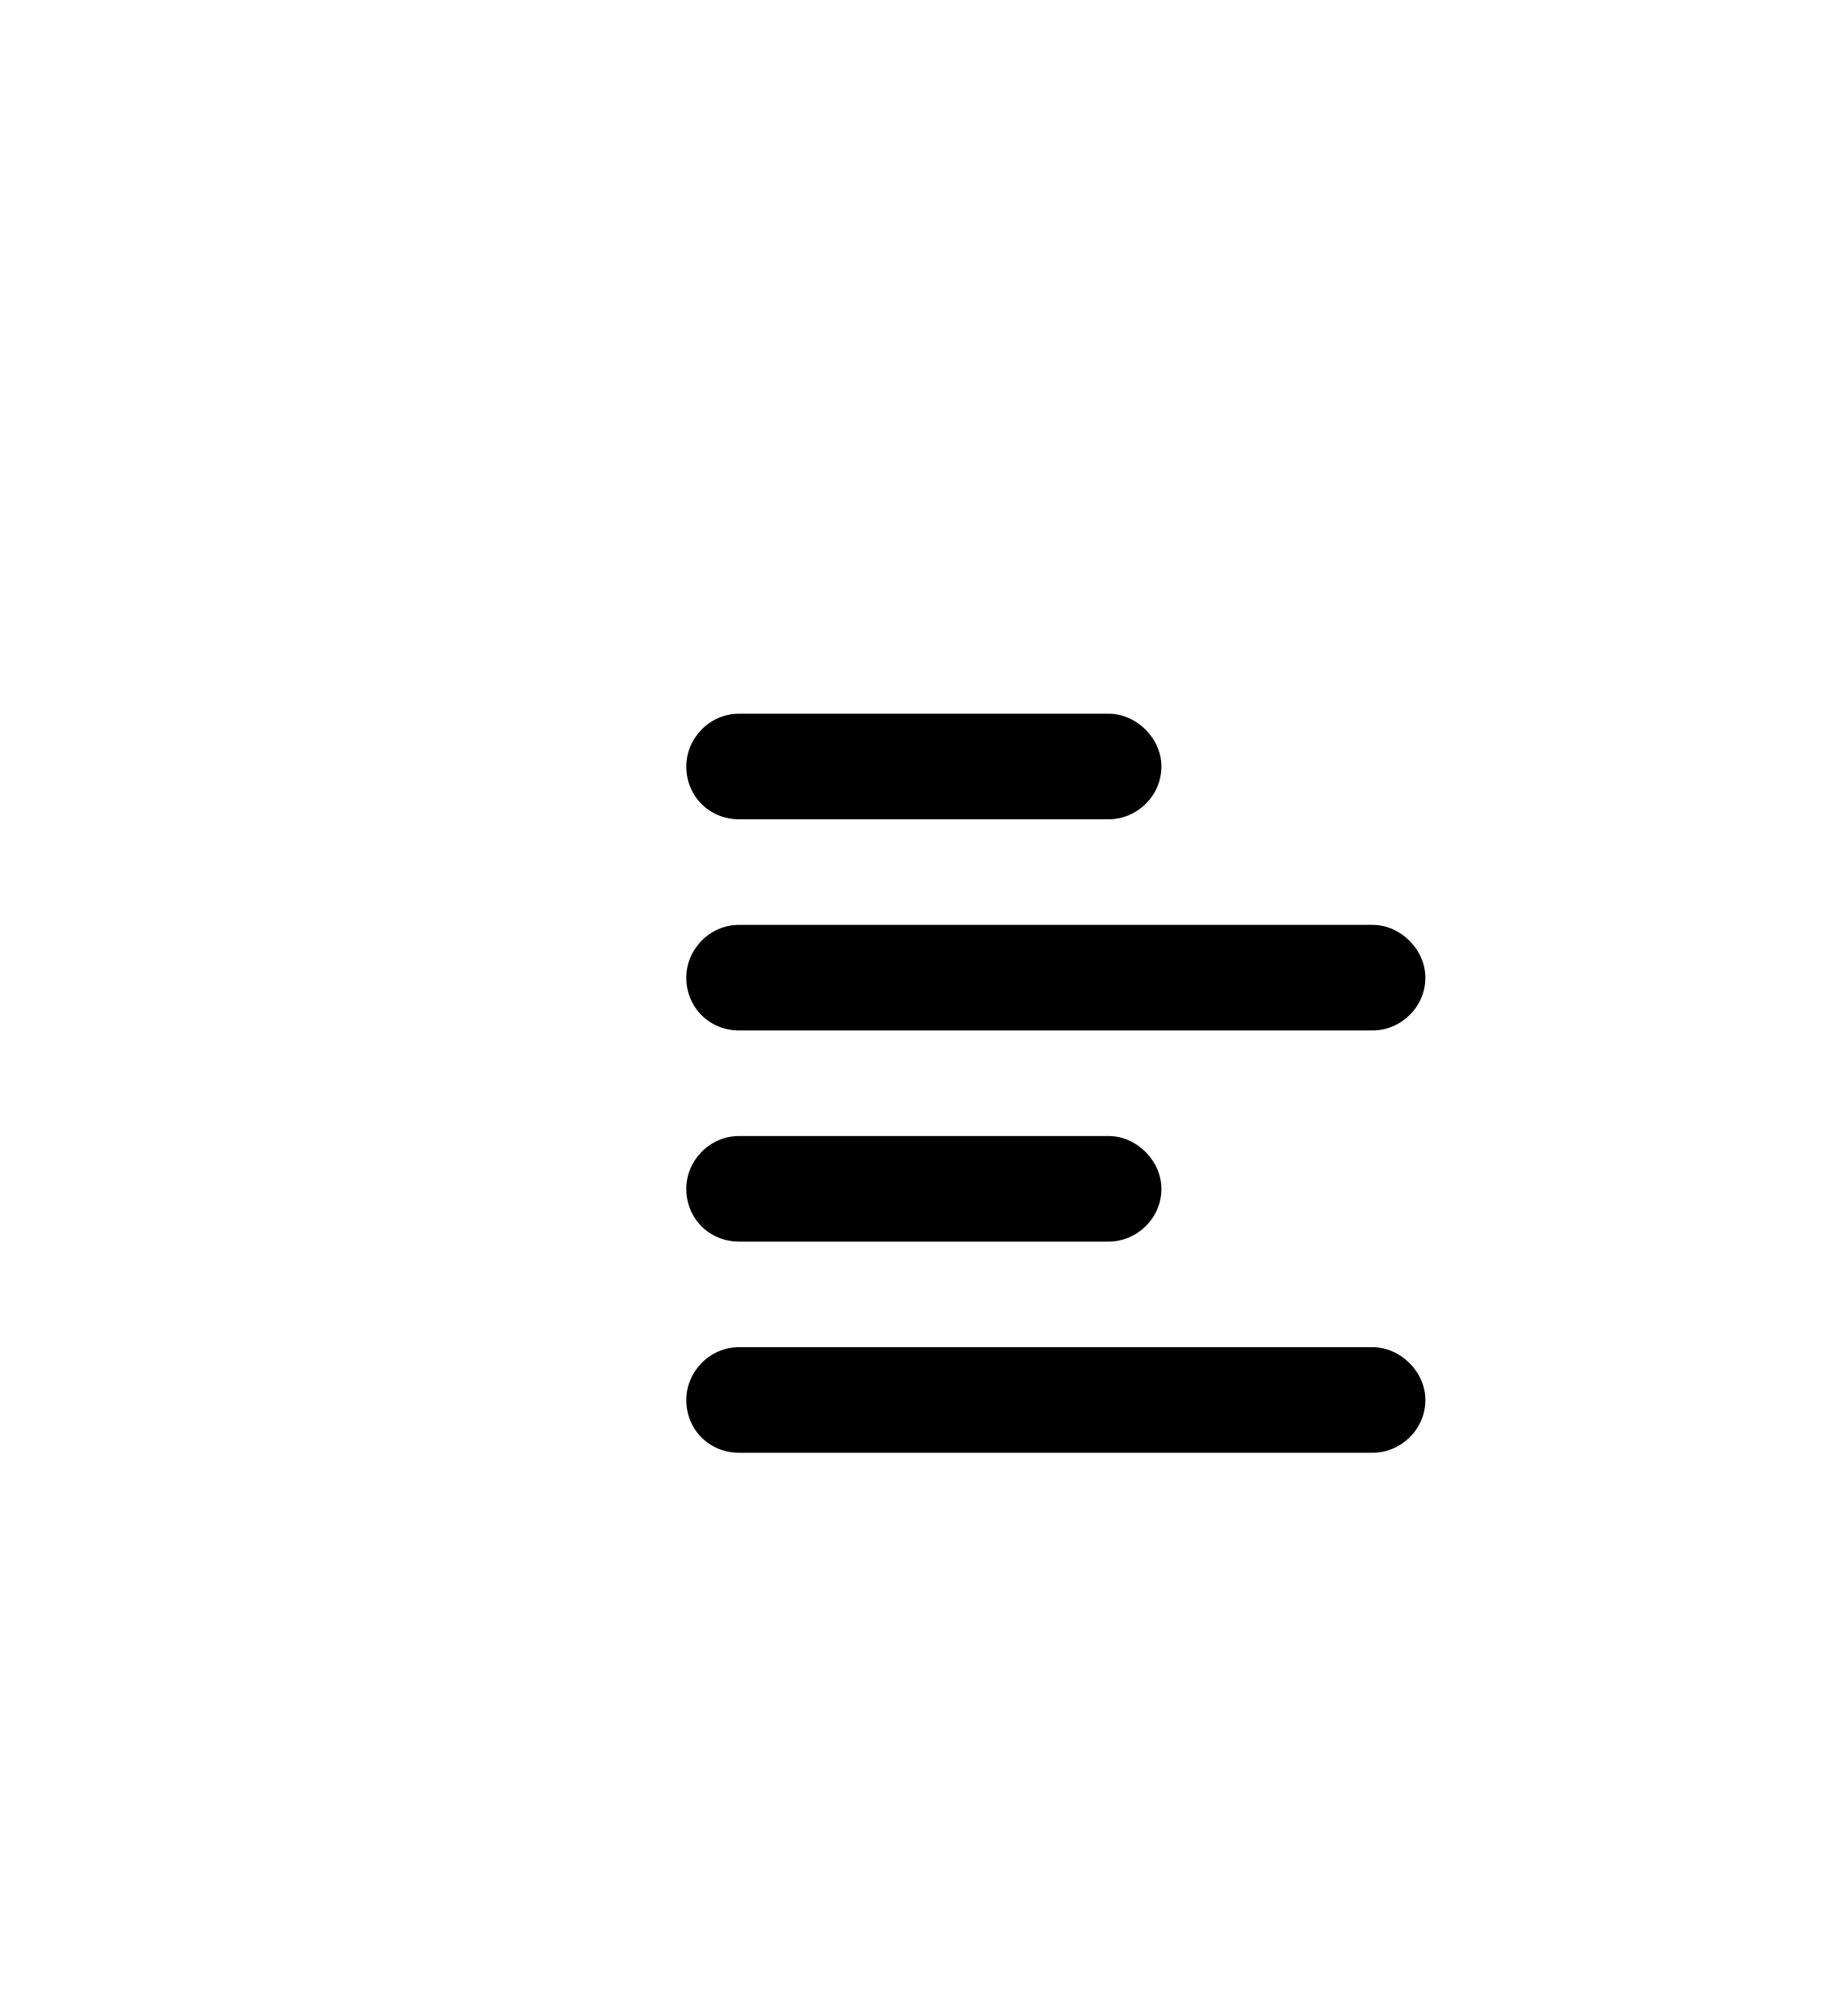
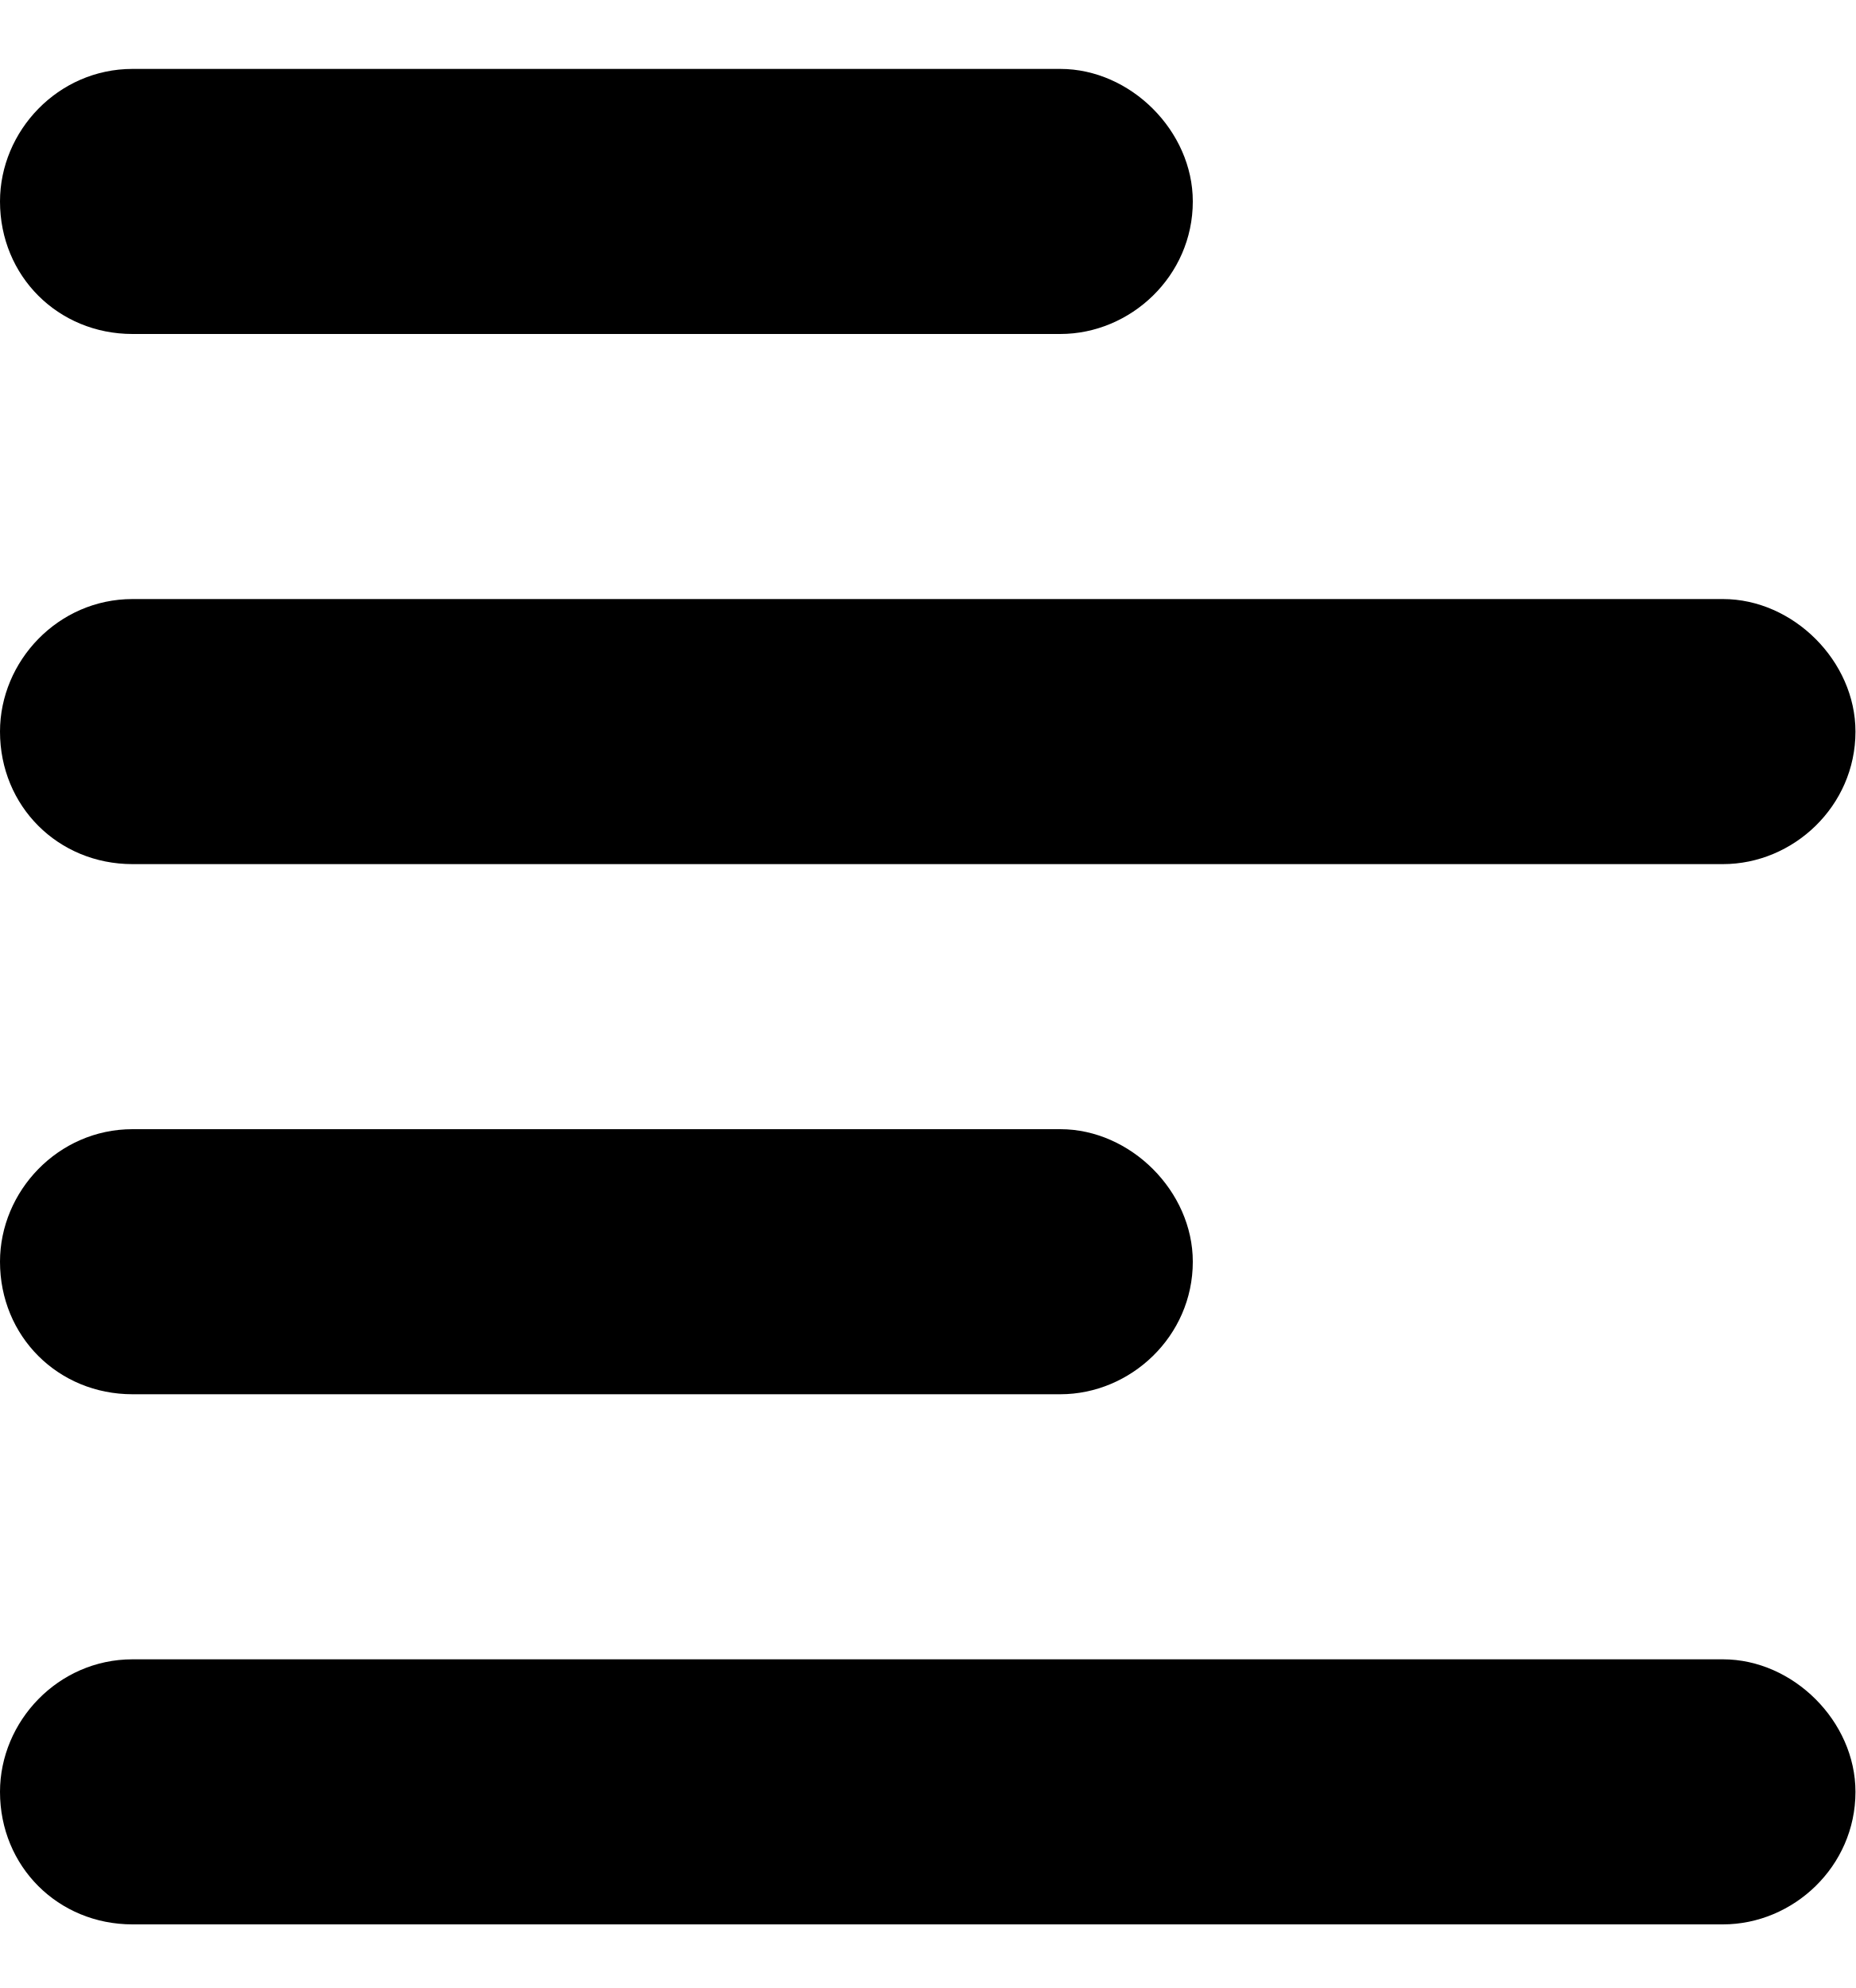
- <svg xmlns="http://www.w3.org/2000/svg" viewBox="0 0 35 38" fill="none">
-   <path d="M22 14.52C22 15.083 21.531 15.52 21 15.52H14C13.438 15.52 13 15.083 13 14.52C13 13.989 13.438 13.52 14 13.52H21C21.531 13.52 22 13.989 22 14.52ZM22 22.52C22 23.083 21.531 23.52 21 23.52H14C13.438 23.52 13 23.083 13 22.52C13 21.989 13.438 21.52 14 21.52H21C21.531 21.52 22 21.989 22 22.52ZM13 18.52C13 17.989 13.438 17.52 14 17.52H26C26.531 17.52 27 17.989 27 18.52C27 19.083 26.531 19.52 26 19.52H14C13.438 19.52 13 19.083 13 18.52ZM27 26.52C27 27.083 26.531 27.52 26 27.52H14C13.438 27.52 13 27.083 13 26.52C13 25.989 13.438 25.52 14 25.52H26C26.531 25.52 27 25.989 27 26.52Z" fill="black" />
+ <svg xmlns="http://www.w3.org/2000/svg" viewBox="0 0 14 15" fill="none">
+   <path d="M9 1.52C9 2.083 8.531 2.52 8 2.52H1C0.438 2.52 0 2.083 0 1.52C0 0.989 0.438 0.52 1 0.52H8C8.531 0.52 9 0.989 9 1.52ZM9 9.52C9 10.083 8.531 10.52 8 10.52H1C0.438 10.52 0 10.083 0 9.52C0 8.989 0.438 8.52 1 8.52H8C8.531 8.52 9 8.989 9 9.52ZM0 5.52C0 4.989 0.438 4.52 1 4.52H13C13.531 4.52 14 4.989 14 5.52C14 6.083 13.531 6.52 13 6.52H1C0.438 6.52 0 6.083 0 5.52ZM14 13.52C14 14.083 13.531 14.52 13 14.52H1C0.438 14.52 0 14.083 0 13.52C0 12.989 0.438 12.52 1 12.52H13C13.531 12.52 14 12.989 14 13.52Z" fill="black" />
</svg>
